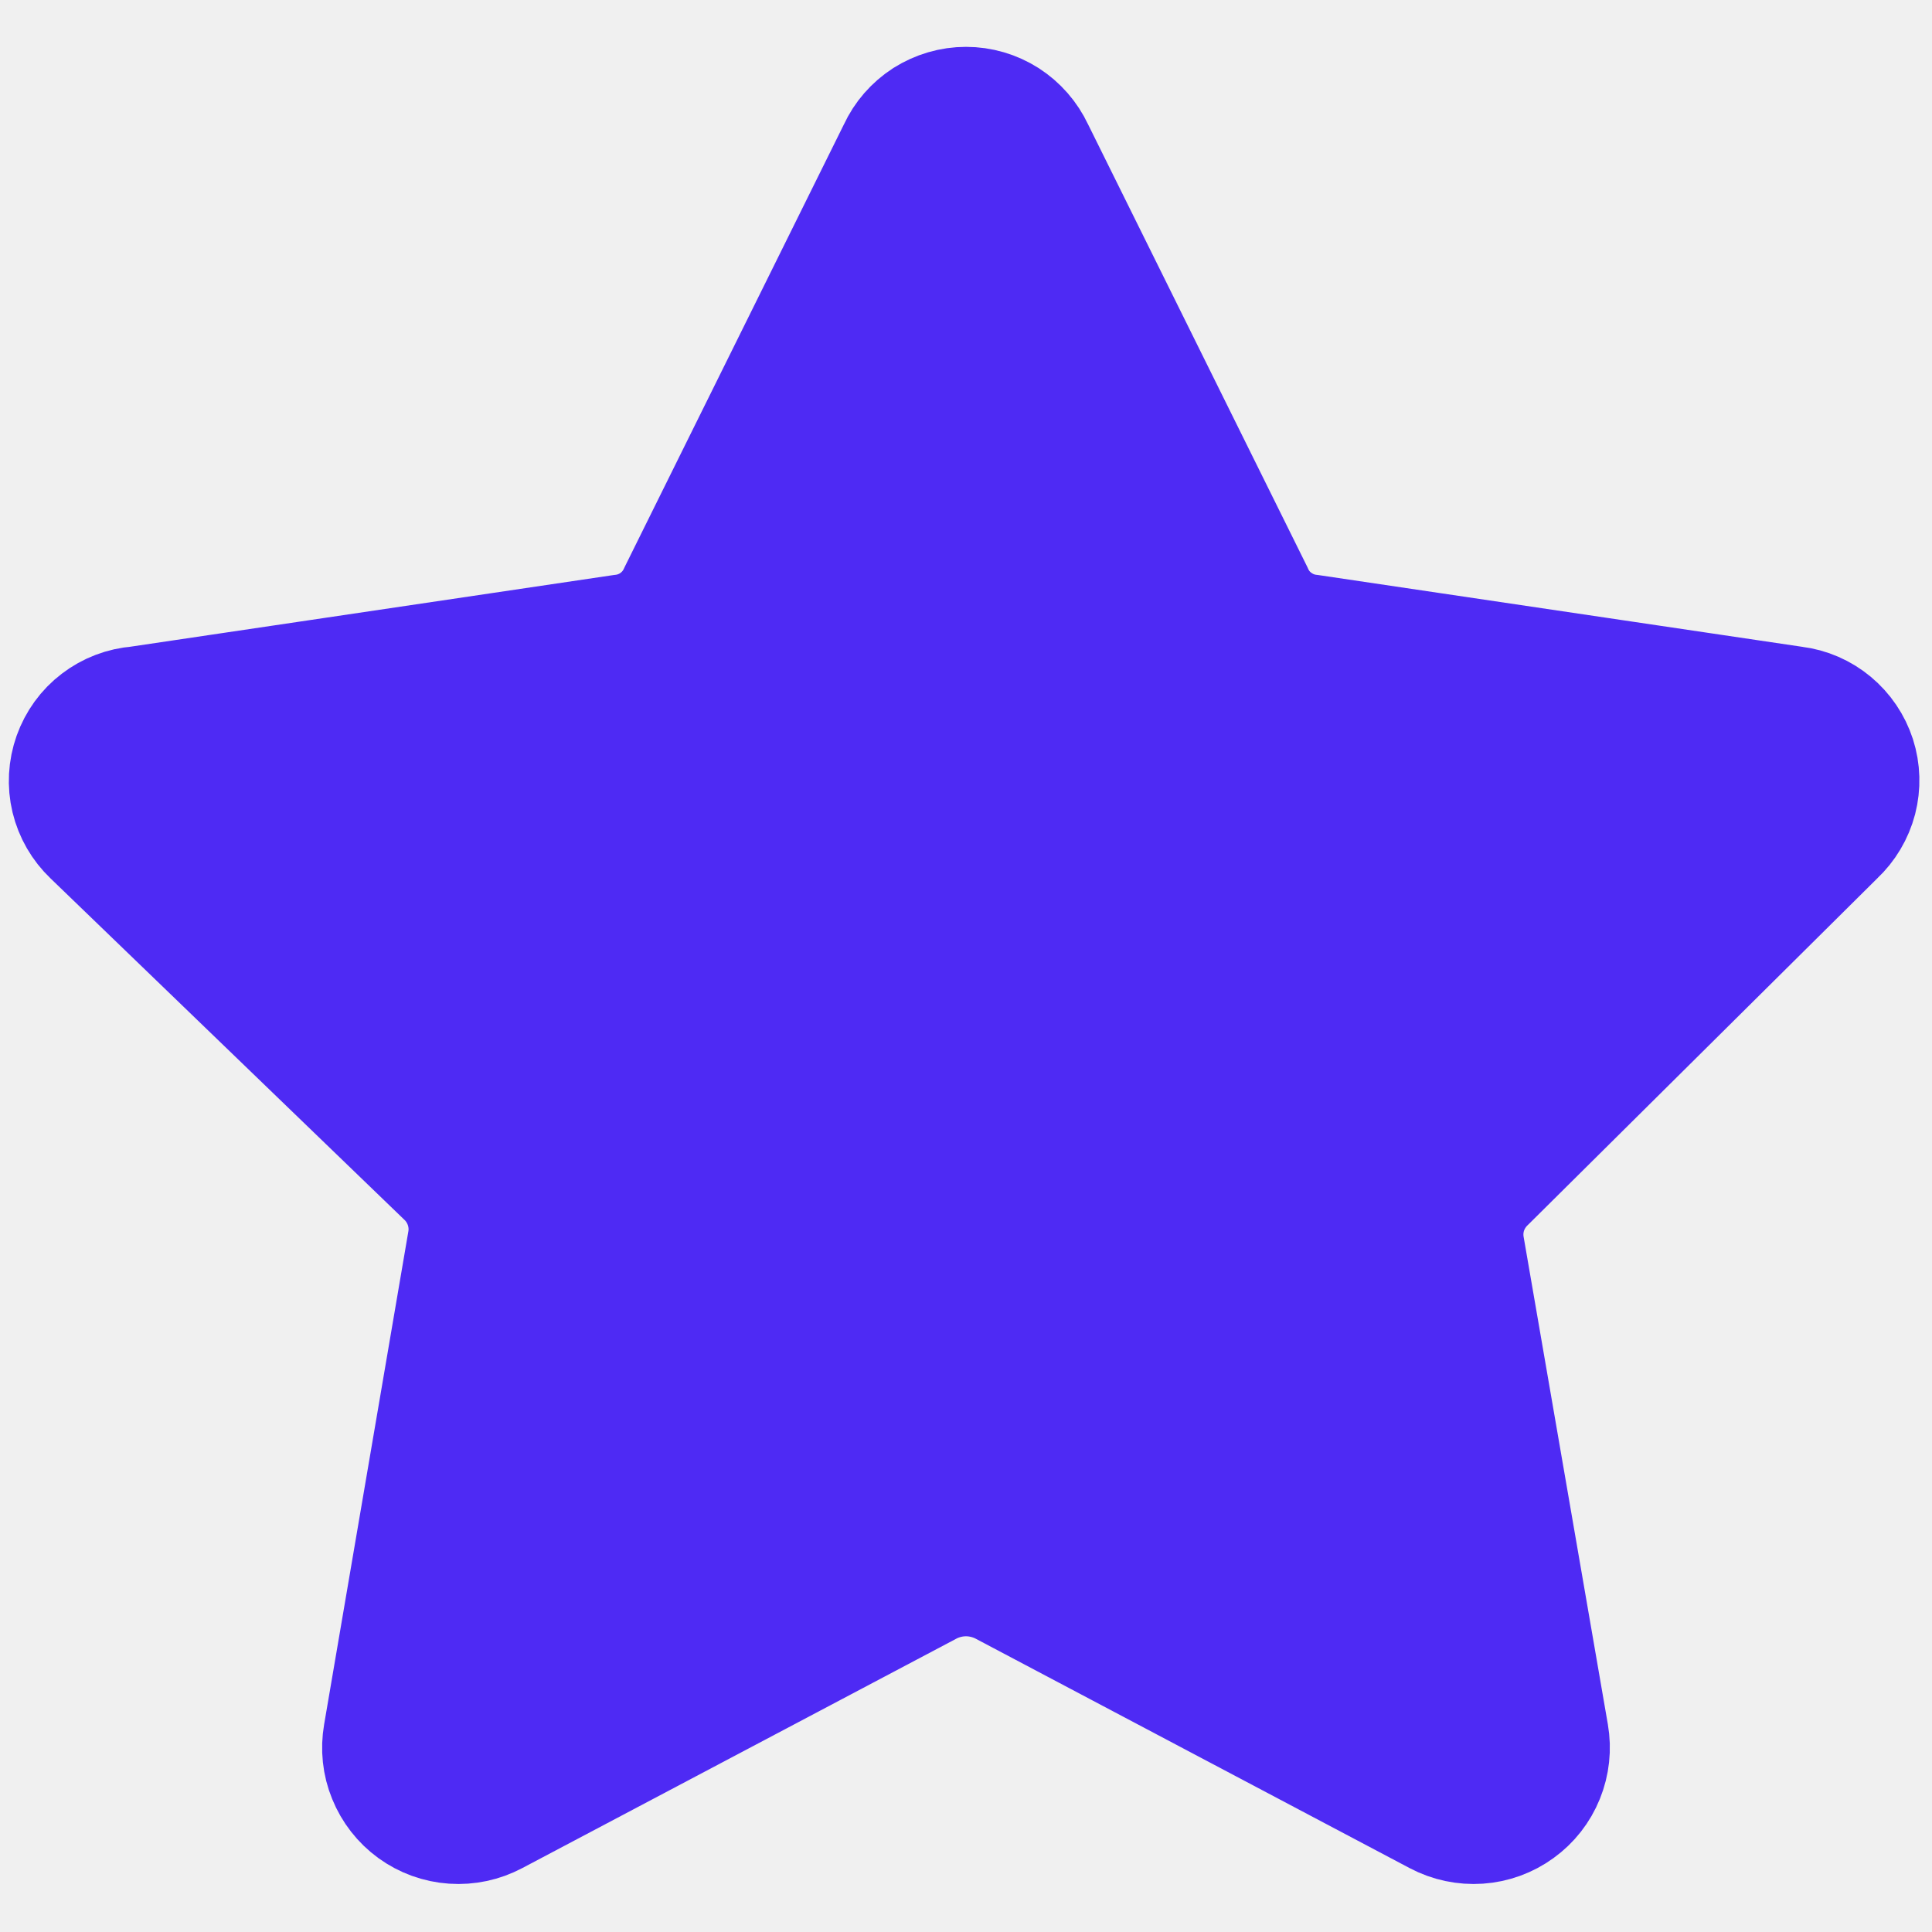
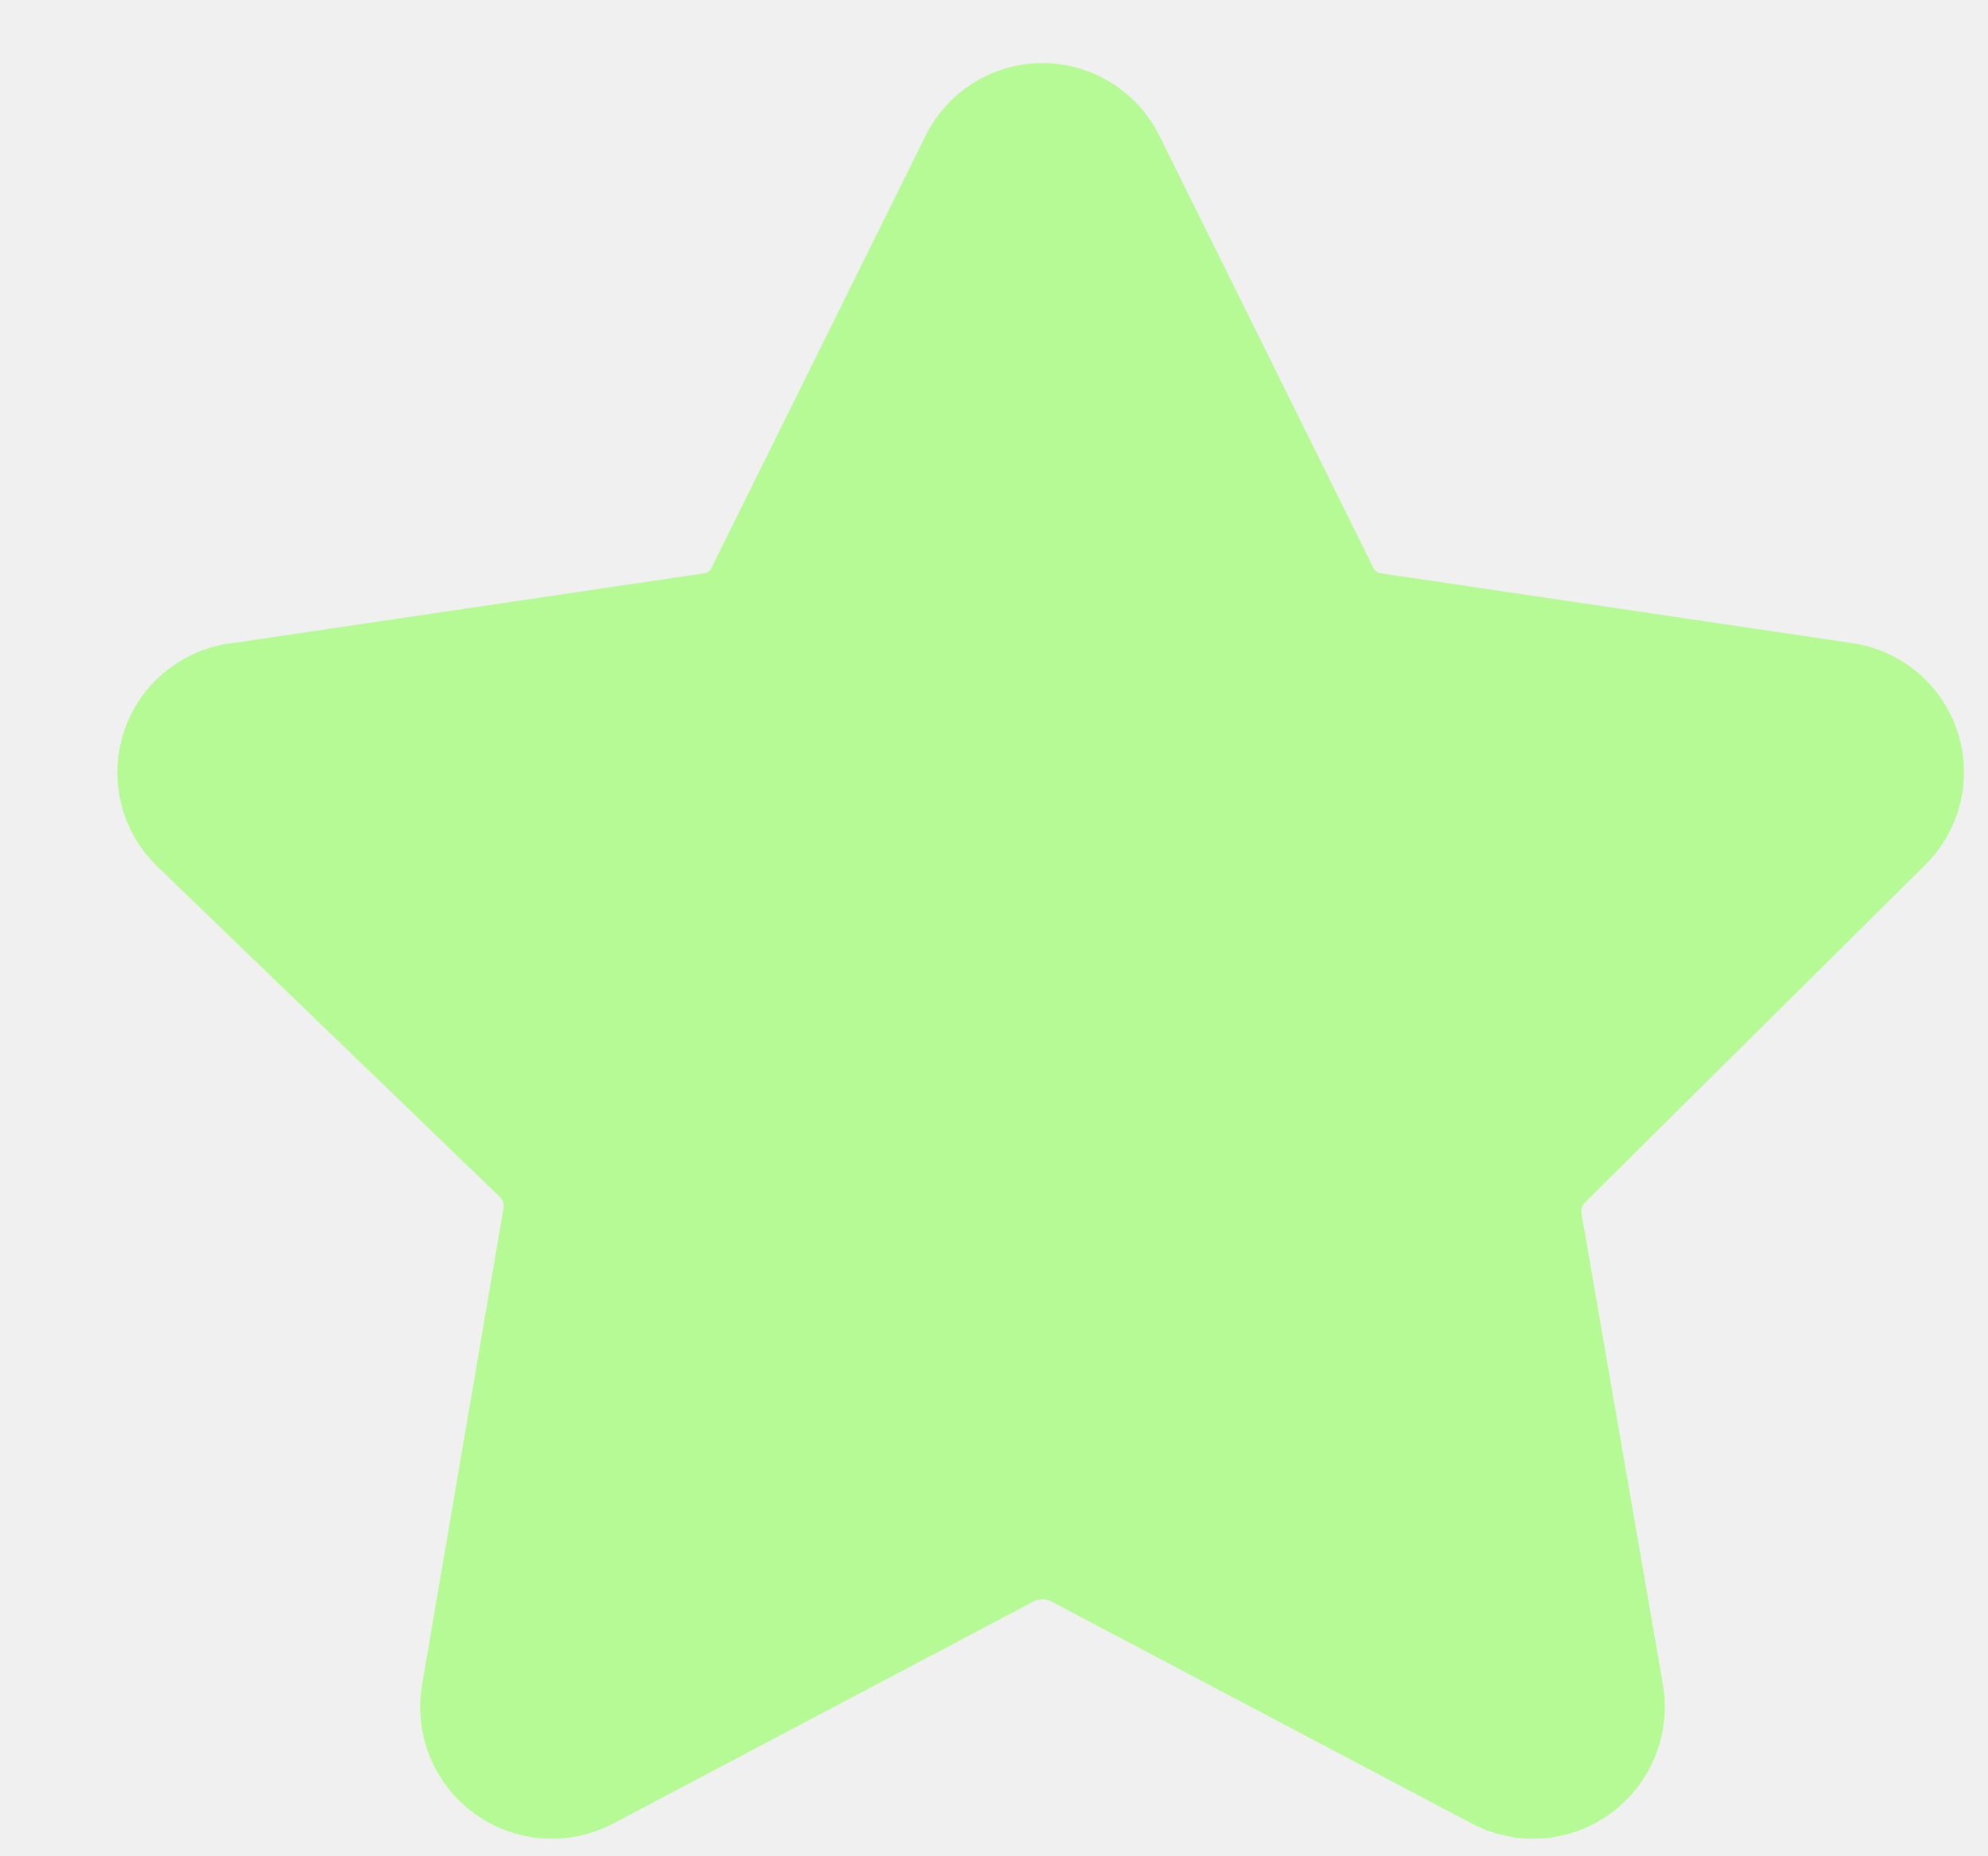
- <svg xmlns="http://www.w3.org/2000/svg" width="16" height="16" viewBox="0 0 16 16" fill="none">
-   <g clip-path="url(#clip0_1036_1789)">
-     <path d="M8.56 1.246L10.377 4.914C10.418 5.008 10.483 5.088 10.566 5.148C10.648 5.208 10.744 5.246 10.845 5.257L14.857 5.852C14.973 5.866 15.083 5.914 15.173 5.989C15.263 6.064 15.33 6.163 15.366 6.274C15.402 6.386 15.405 6.505 15.376 6.618C15.346 6.732 15.285 6.834 15.2 6.914L12.308 9.783C12.235 9.852 12.179 9.938 12.147 10.034C12.115 10.13 12.108 10.232 12.126 10.332L12.823 14.366C12.843 14.482 12.83 14.601 12.786 14.71C12.742 14.819 12.668 14.914 12.572 14.983C12.477 15.052 12.364 15.093 12.247 15.101C12.13 15.109 12.012 15.084 11.908 15.029L8.297 13.12C8.204 13.075 8.103 13.051 8 13.051C7.897 13.051 7.795 13.075 7.703 13.12L4.091 15.029C3.987 15.084 3.87 15.109 3.753 15.101C3.635 15.093 3.522 15.052 3.427 14.983C3.332 14.914 3.258 14.819 3.214 14.71C3.169 14.601 3.157 14.482 3.177 14.366L3.874 10.286C3.892 10.186 3.884 10.084 3.852 9.988C3.82 9.893 3.765 9.806 3.691 9.737L0.765 6.914C0.679 6.832 0.618 6.727 0.59 6.611C0.562 6.495 0.569 6.373 0.609 6.26C0.649 6.148 0.72 6.049 0.815 5.977C0.91 5.904 1.024 5.861 1.143 5.852L5.154 5.257C5.255 5.246 5.352 5.208 5.434 5.148C5.516 5.088 5.581 5.008 5.623 4.914L7.44 1.246C7.489 1.139 7.568 1.049 7.667 0.985C7.767 0.922 7.882 0.888 8 0.888C8.118 0.888 8.233 0.922 8.332 0.985C8.431 1.049 8.51 1.139 8.56 1.246Z" fill="#4E2AF4" stroke="#4E2AF4" stroke-linecap="round" stroke-linejoin="round" />
-   </g>
-   <defs>
-     <clipPath id="clip0_1036_1789">
-       <rect width="16" height="16" fill="white" />
-     </clipPath>
-   </defs>
+ <svg xmlns="http://www.w3.org/2000/svg" width="15" height="14" viewBox="0 0 15 14" fill="none">
+   <path d="M8.359 1.231L9.959 4.462C9.995 4.544 10.053 4.615 10.125 4.668C10.197 4.721 10.283 4.754 10.372 4.764L13.904 5.287C14.006 5.3 14.103 5.342 14.182 5.408C14.261 5.474 14.32 5.561 14.352 5.659C14.384 5.757 14.387 5.863 14.361 5.962C14.335 6.062 14.281 6.153 14.206 6.223L11.66 8.749C11.595 8.81 11.546 8.886 11.518 8.97C11.49 9.055 11.483 9.145 11.499 9.232L12.113 12.785C12.13 12.887 12.119 12.992 12.08 13.088C12.041 13.184 11.976 13.267 11.892 13.328C11.808 13.389 11.709 13.425 11.606 13.432C11.502 13.439 11.399 13.417 11.308 13.368L8.127 11.688C8.046 11.648 7.956 11.627 7.866 11.627C7.775 11.627 7.685 11.648 7.604 11.688L4.424 13.368C4.332 13.417 4.229 13.439 4.126 13.432C4.022 13.425 3.923 13.389 3.839 13.328C3.755 13.267 3.69 13.184 3.651 13.088C3.612 12.992 3.601 12.887 3.619 12.785L4.233 9.192C4.248 9.104 4.242 9.014 4.213 8.93C4.185 8.846 4.137 8.77 4.072 8.709L1.495 6.223C1.419 6.151 1.365 6.058 1.341 5.956C1.316 5.853 1.322 5.746 1.357 5.647C1.392 5.548 1.455 5.461 1.539 5.398C1.622 5.334 1.723 5.295 1.827 5.287L5.36 4.764C5.449 4.754 5.534 4.721 5.606 4.668C5.679 4.615 5.736 4.544 5.772 4.462L7.373 1.231C7.416 1.137 7.486 1.058 7.573 1.002C7.66 0.946 7.762 0.916 7.866 0.916C7.969 0.916 8.071 0.946 8.158 1.002C8.246 1.058 8.315 1.137 8.359 1.231Z" fill="#B5FA95" stroke="#B5FA95" stroke-width="0.881" stroke-linecap="round" stroke-linejoin="round" />
</svg>
